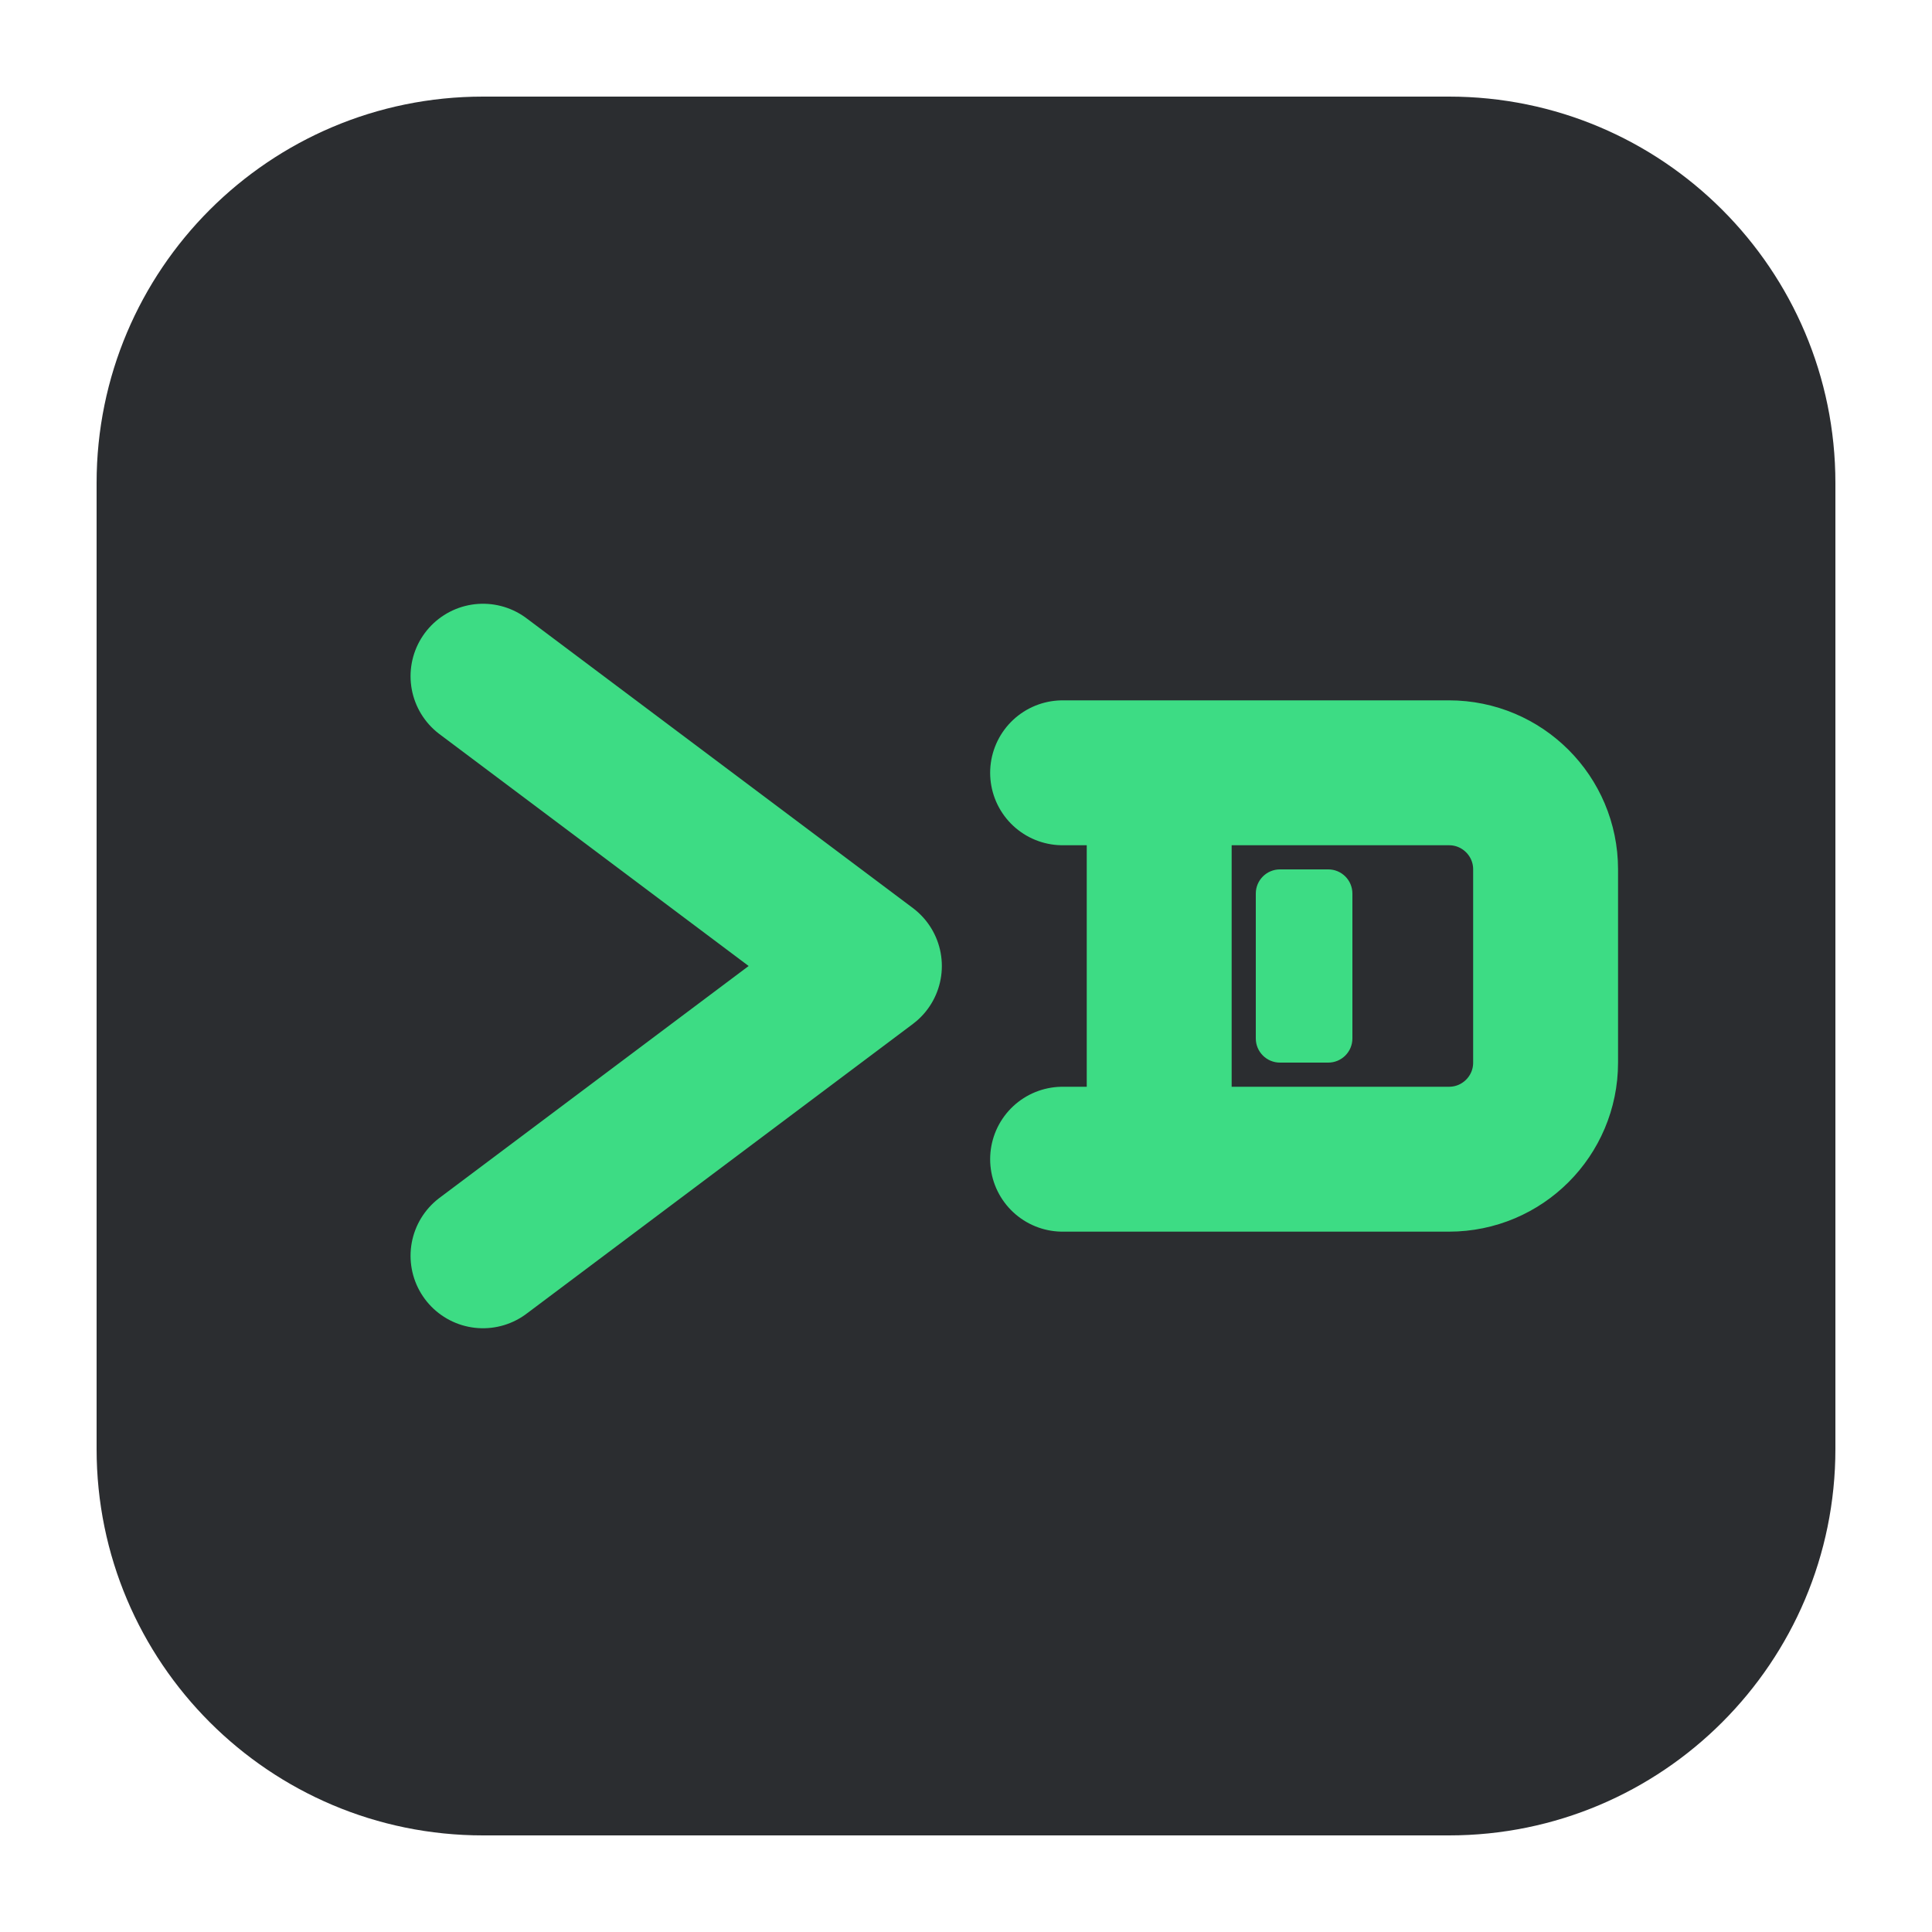
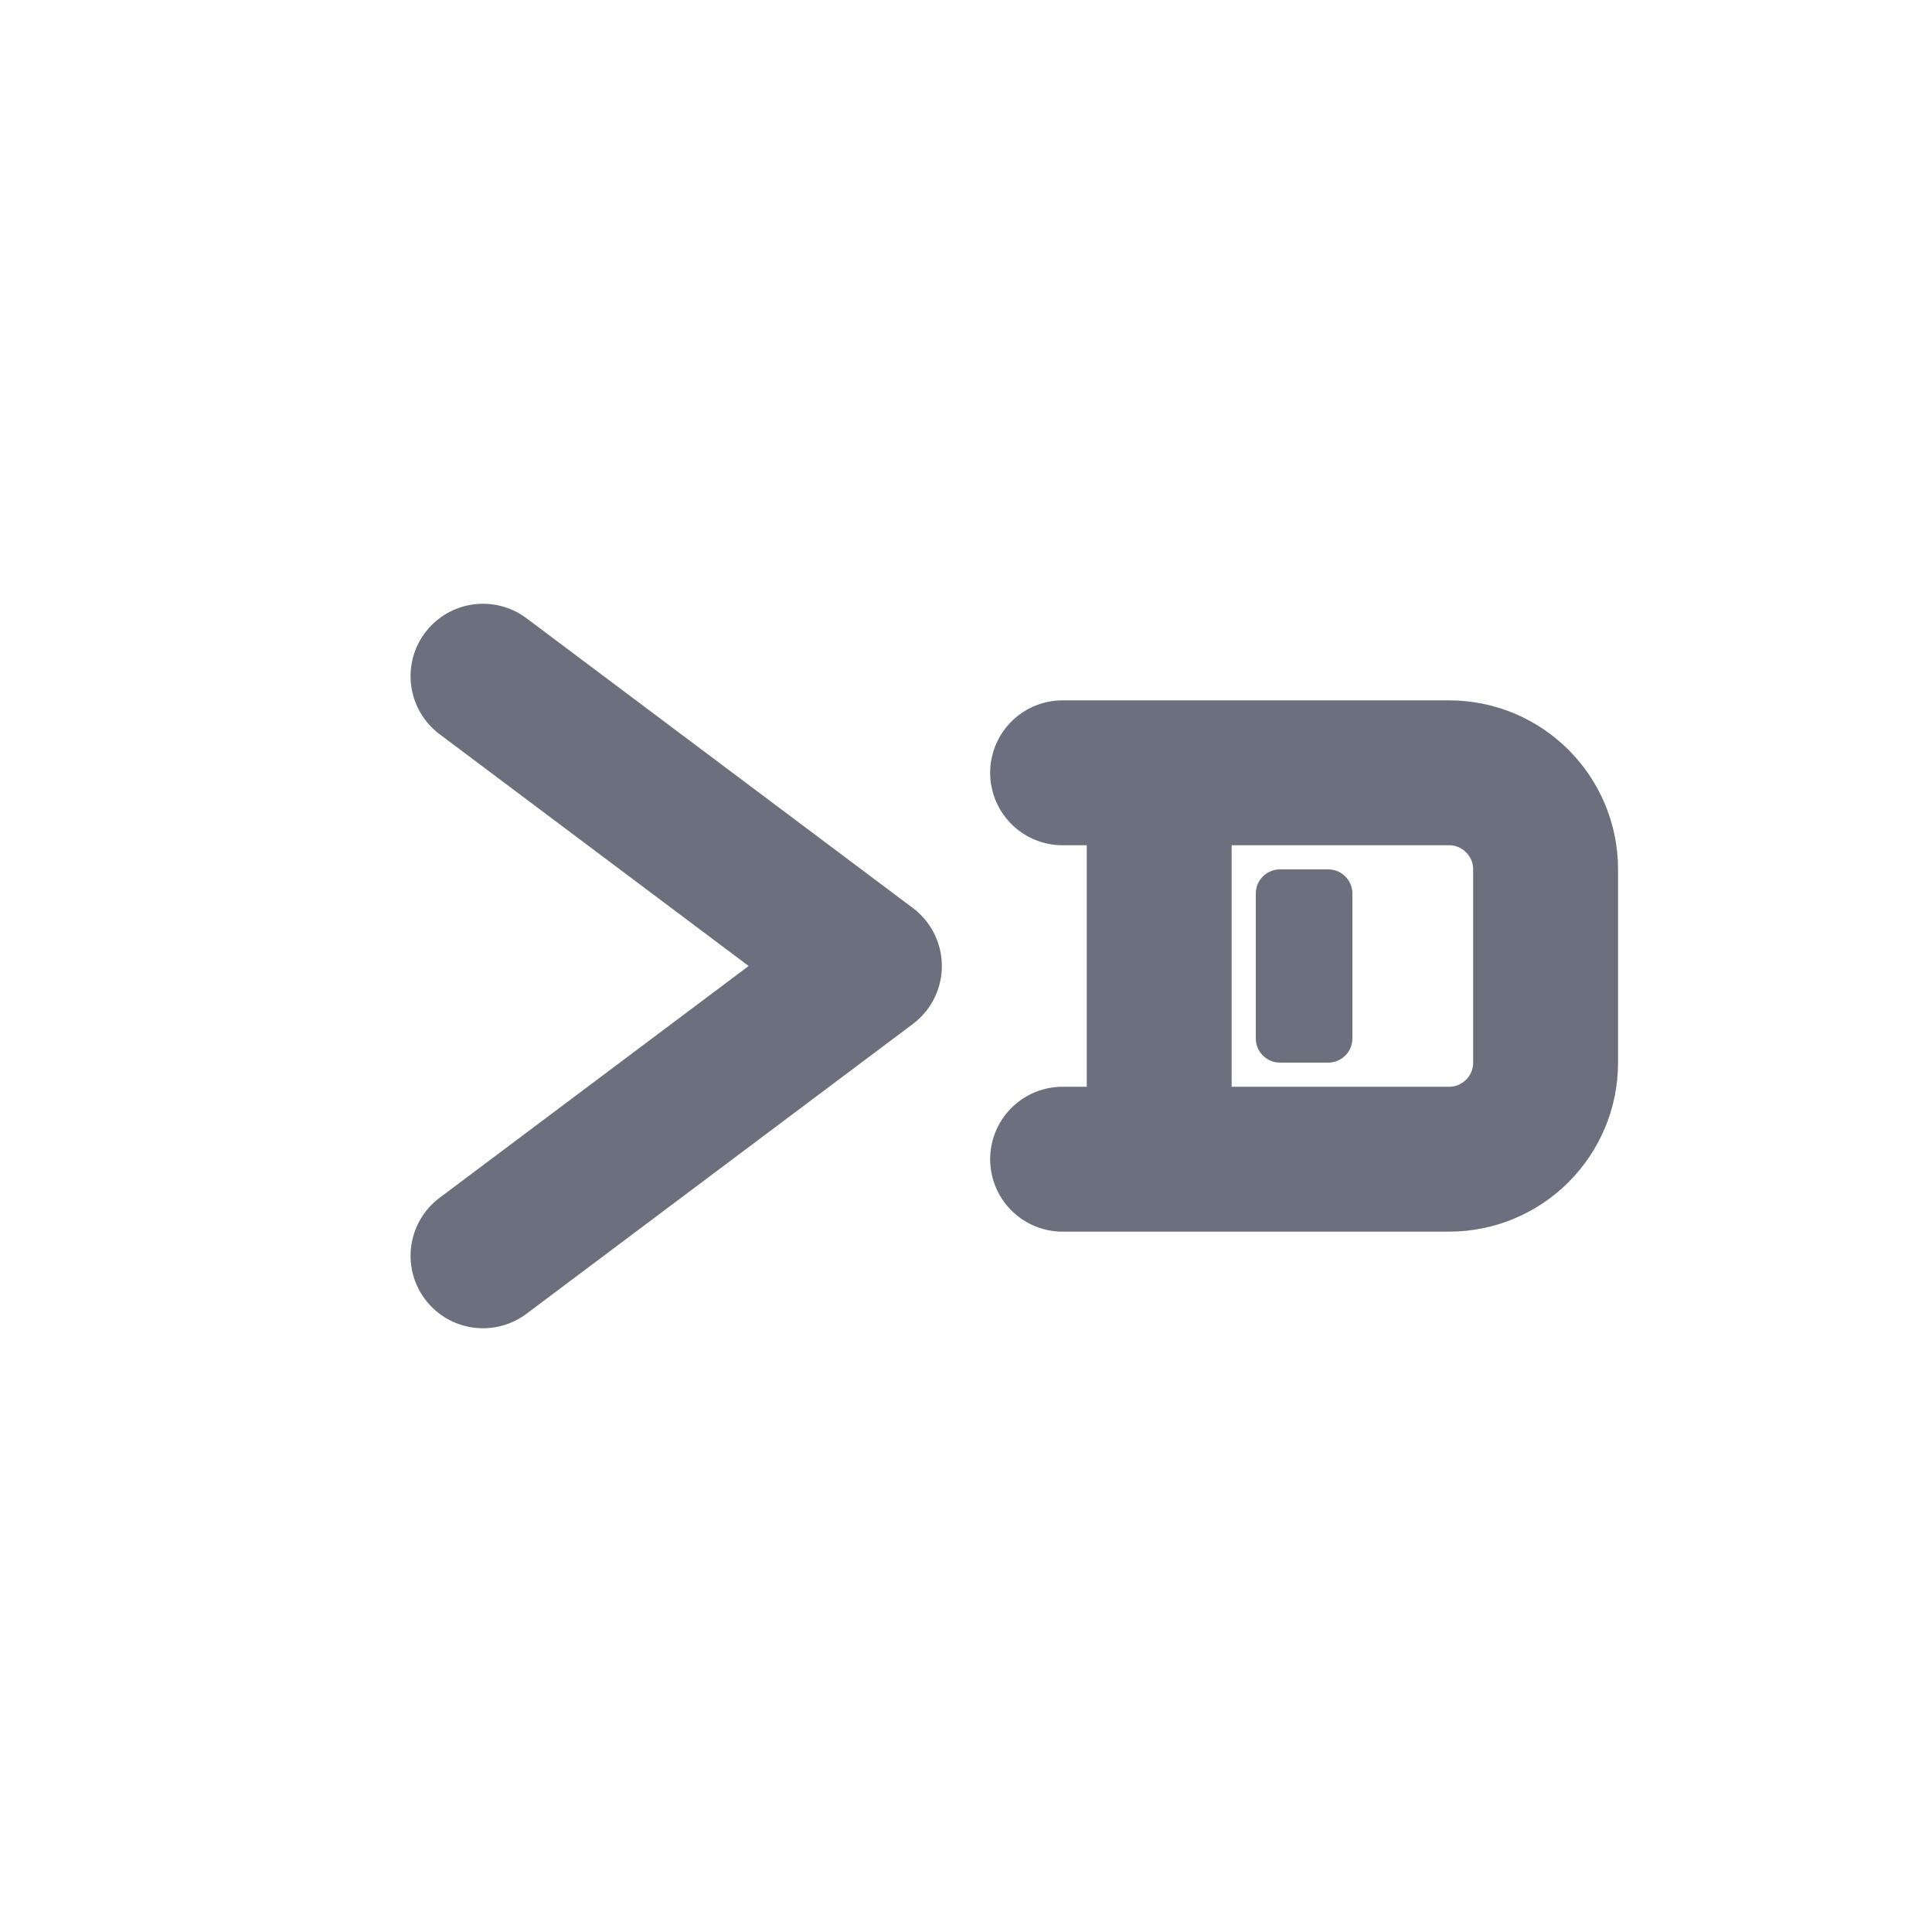
- <svg xmlns="http://www.w3.org/2000/svg" width="40" height="40" viewBox="0 0 40 40" fill="none">
-   <rect x="2" y="2" width="36" height="36" rx="8" fill="#2B2D30" />
-   <path d="M10 14L18 20L10 26" stroke="#3DDC84" stroke-width="3" stroke-linecap="round" stroke-linejoin="round" />
-   <path d="M22 24H30C31.105 24 32 23.105 32 22V18C32 16.895 31.105 16 30 16H22" stroke="#3DDC84" stroke-width="3" stroke-linecap="round" />
-   <path d="M24 16V24" stroke="#3DDC84" stroke-width="3" />
-   <rect x="26" y="18" width="2" height="4" rx="0.5" fill="#3DDC84" />
+ <svg xmlns="http://www.w3.org/2000/svg" width="16" height="16" viewBox="0 0 16 16" fill="none">
+   <path d="M4 5.6L7.2 8L4 10.4" stroke="#6C707E" stroke-width="1.2" stroke-linecap="round" stroke-linejoin="round" />
+   <path d="M8.8 9.6H12C12.442 9.6 12.8 9.242 12.8 8.8V7.2C12.8 6.758 12.442 6.4 12 6.4H8.8" stroke="#6C707E" stroke-width="1.2" stroke-linecap="round" />
+   <path d="M9.6 6.4V9.6" stroke="#6C707E" stroke-width="1.2" />
+   <rect x="10.4" y="7.2" width="0.8" height="1.6" rx="0.2" fill="#6C707E" />
</svg>
